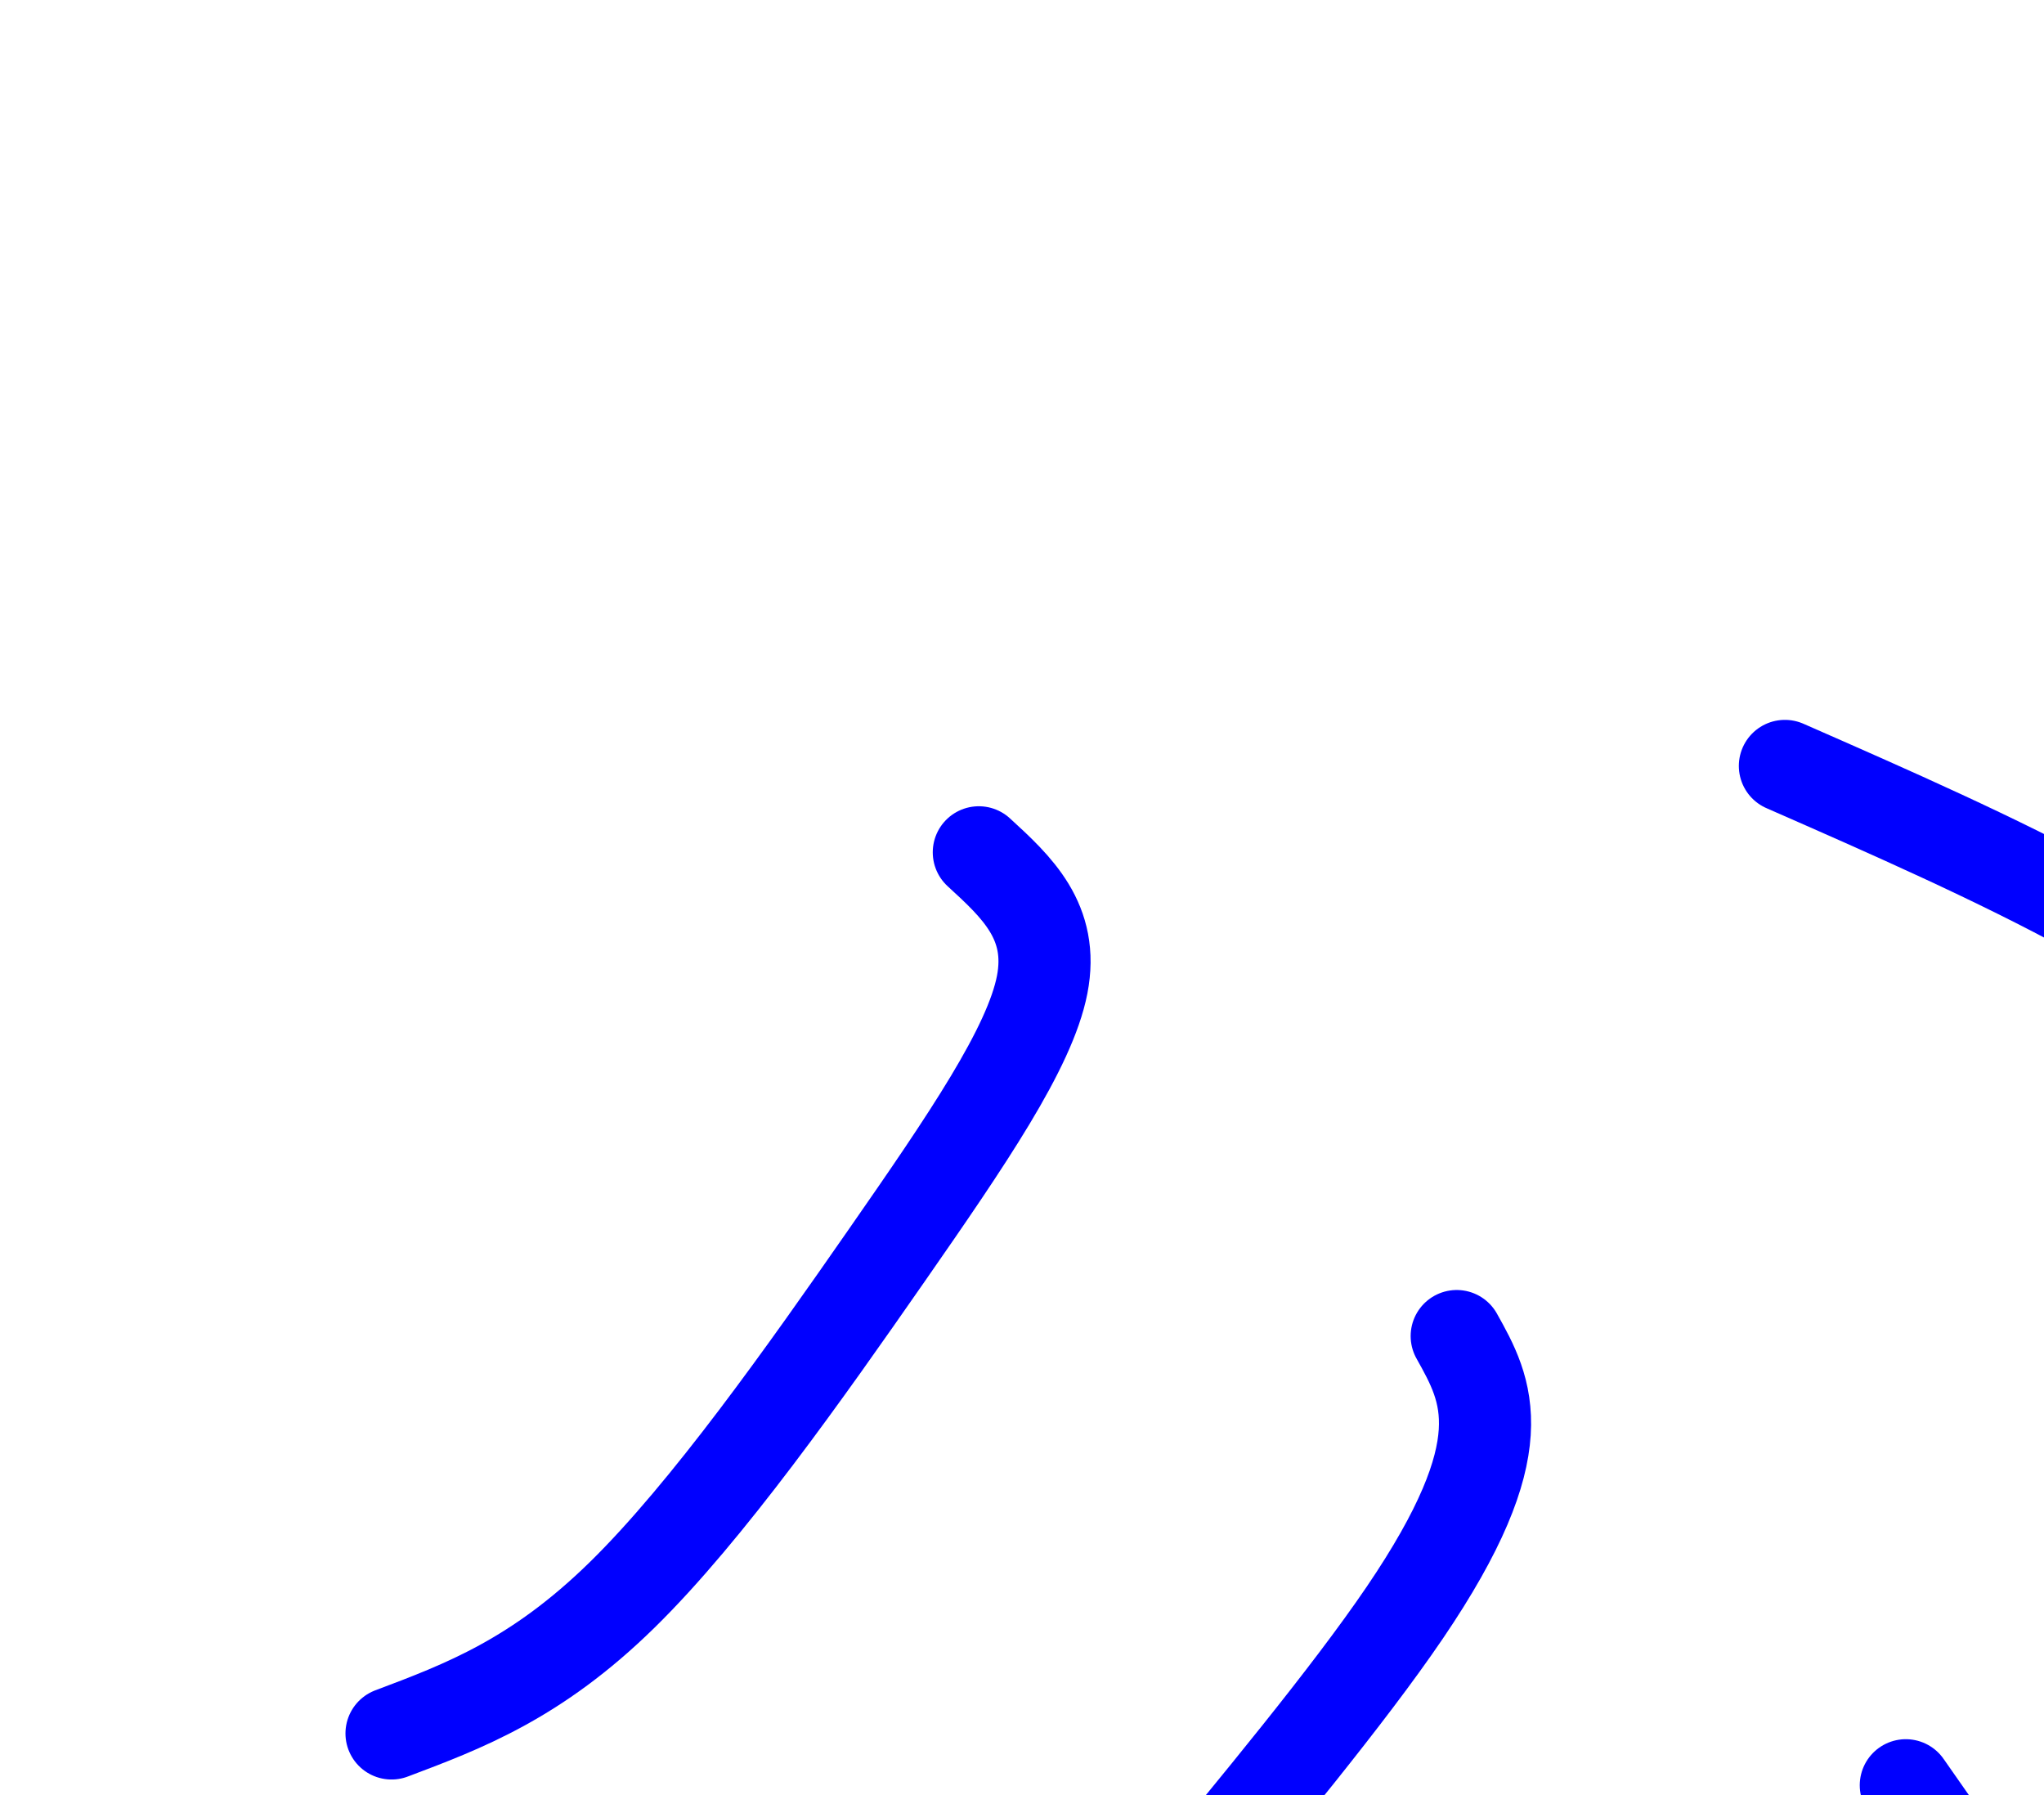
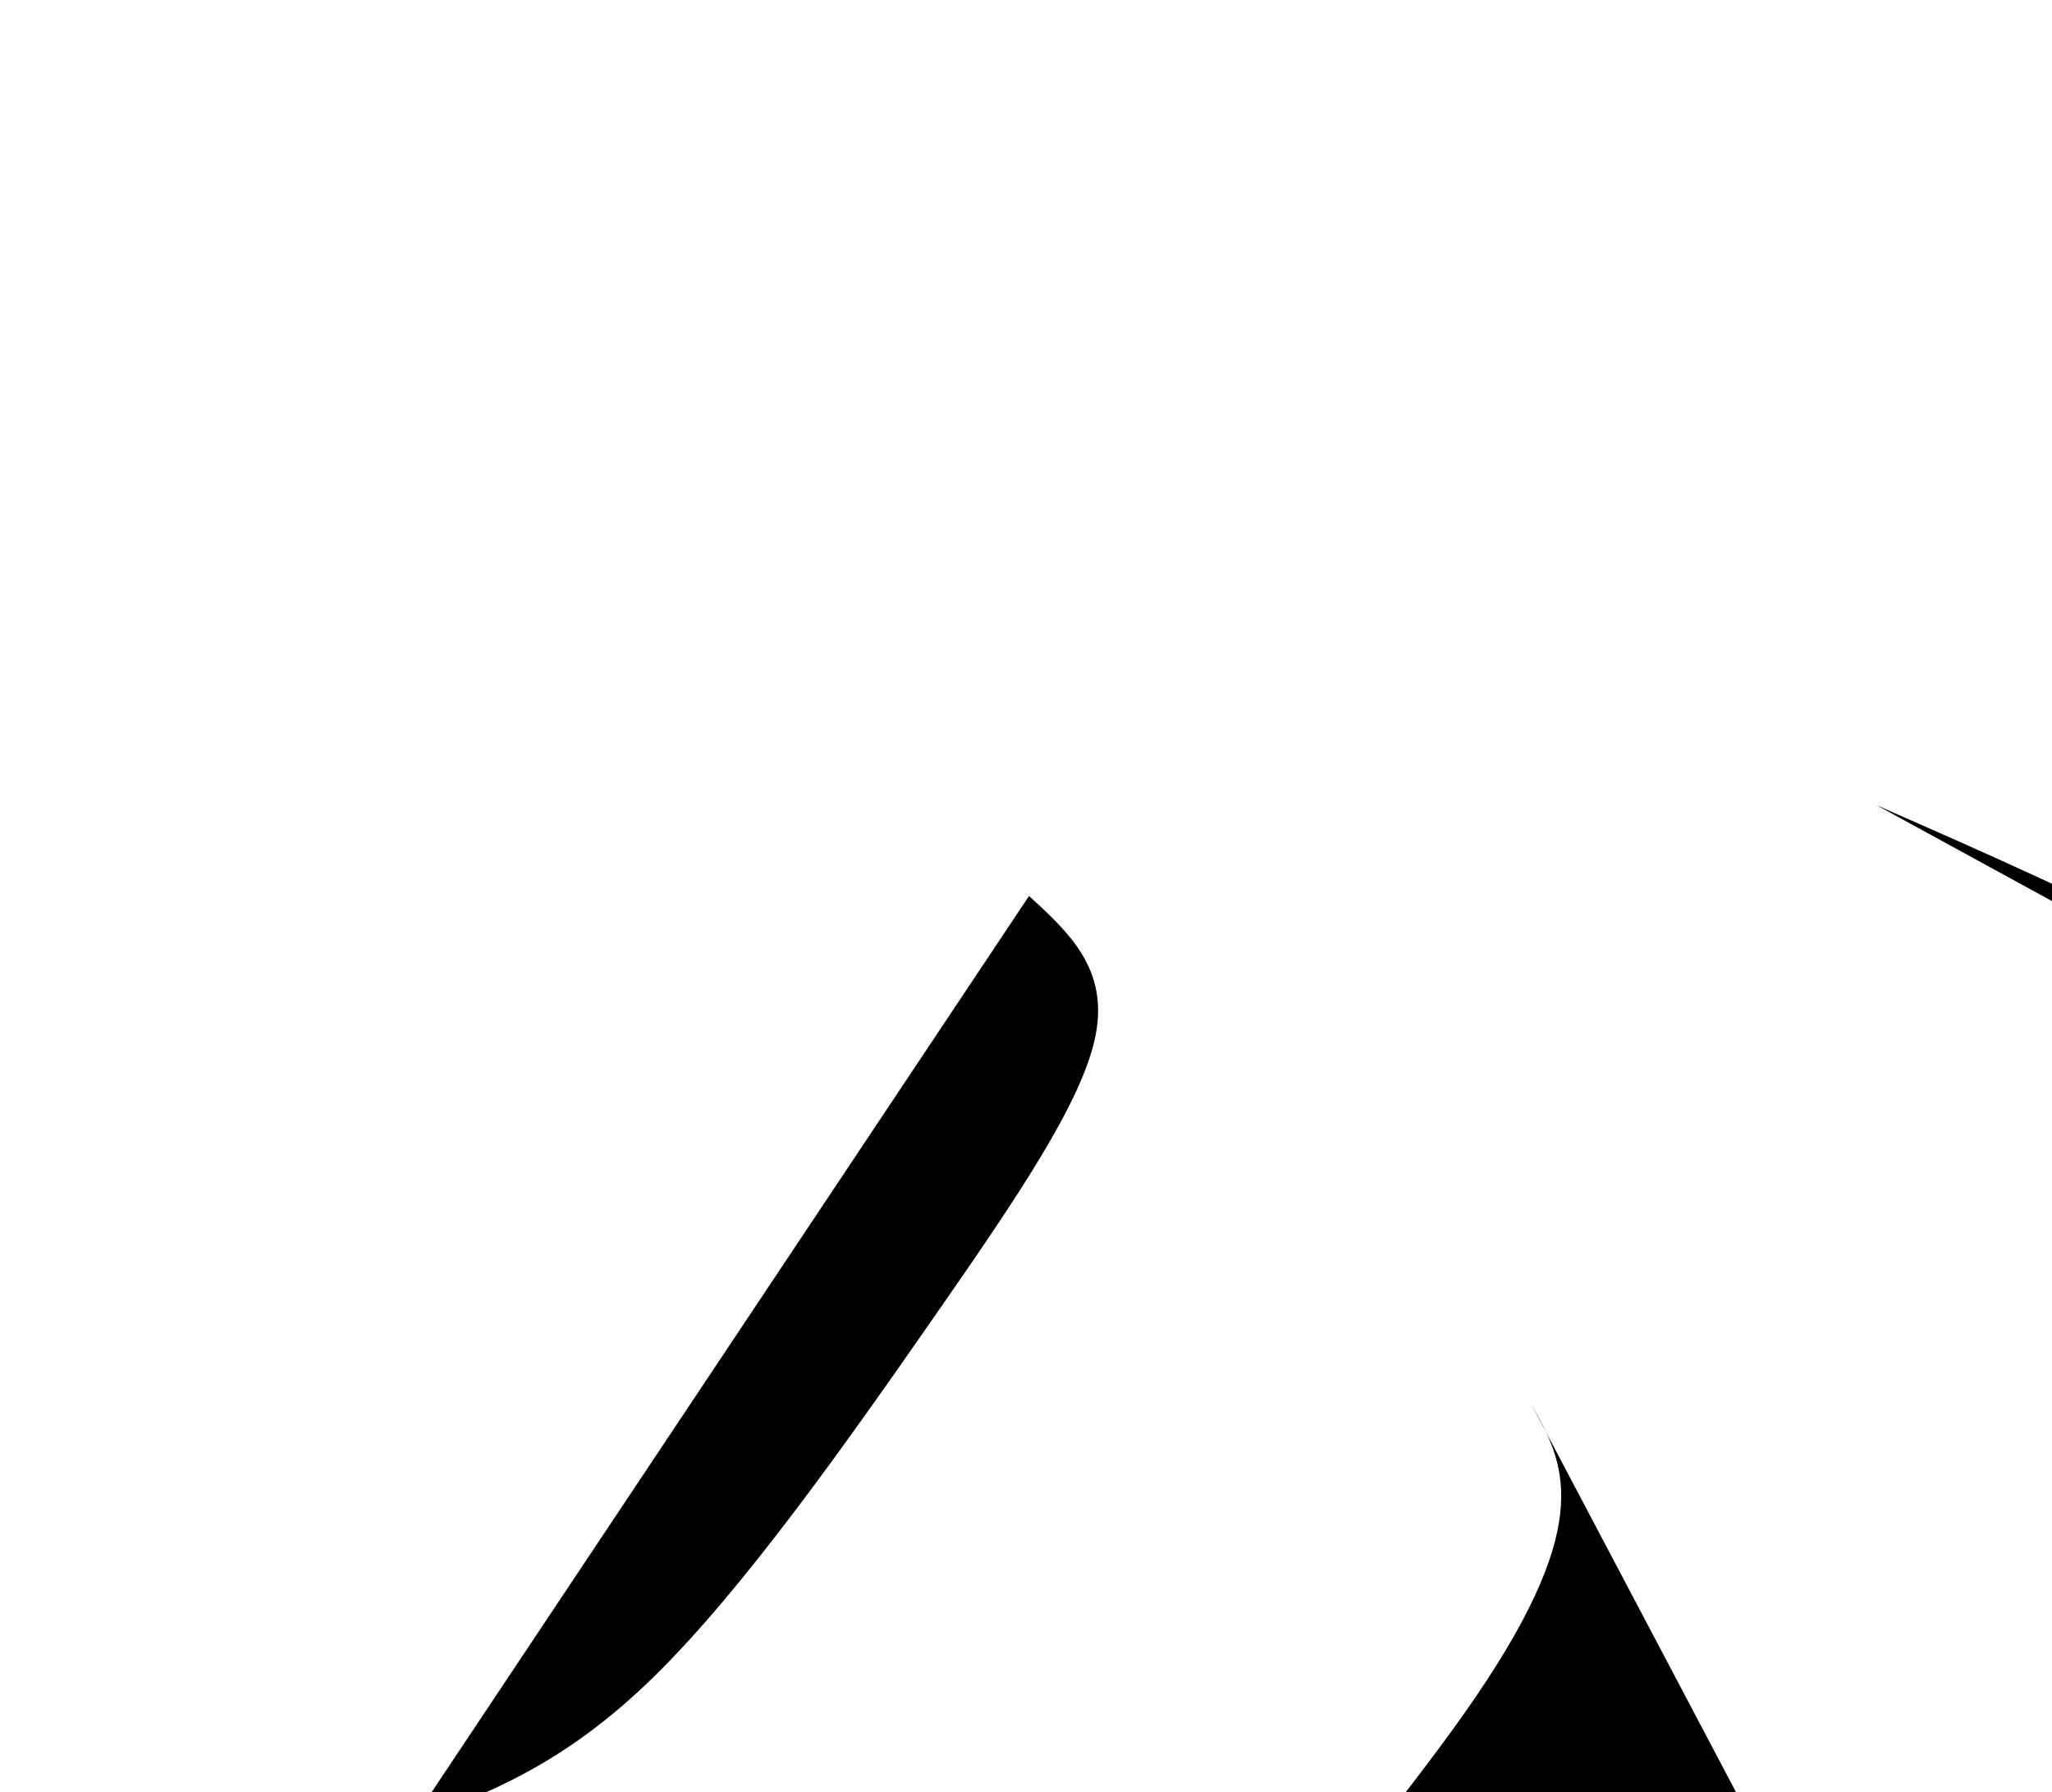
<svg xmlns="http://www.w3.org/2000/svg" viewbox="0 0 512 512">
-   <path fill="none" stroke="blue" stroke-width="16" stroke-linecap="round" d="M 170 148 C 176.57 154.02 183.14 160.04 181 171 178.86 181.96 168.00 197.88 154 218 140.00 238.12 122.86 262.46 108 277 93.14 291.54 80.57 296.27 68 301" />
-   <path fill="none" stroke="blue" stroke-width="16" stroke-linecap="round" d="M 310 133 C 328.42 141.08 346.83 149.17 363 158 379.17 166.83 393.08 176.42 407 186" />
-   <path fill="none" stroke="blue" stroke-width="16" stroke-linecap="round" d="M 253 232 C 258.33 241.53 263.65 251.06 244 280 224.35 308.94 179.72 357.28 168 378 156.28 398.72 177.46 391.81 199 386 220.54 380.19 242.44 375.48 261 368 279.56 360.52 294.78 350.26 310 340" />
-   <path fill="none" stroke="blue" stroke-width="16" stroke-linecap="round" d="M 331 310 C 338.84 321.18 346.69 332.36 355 346 363.31 359.64 372.09 375.76 378 390 383.91 404.24 386.96 416.62 390 429" />
+   <path class="hsu" d="M 170 148 C 176.57 154.02 183.14 160.04 181 171 178.86 181.96 168.00 197.88 154 218 140.00 238.12 122.86 262.46 108 277 93.14 291.54 80.57 296.27 68 301" />
+   <path class="hsu" d="M 310 133 C 328.42 141.08 346.83 149.17 363 158 379.17 166.83 393.08 176.42 407 186" />
+   <path class="hsu" d="M 253 232 C 258.33 241.53 263.65 251.06 244 280 224.35 308.94 179.72 357.28 168 378 156.28 398.72 177.46 391.81 199 386 220.54 380.19 242.44 375.48 261 368 279.56 360.52 294.78 350.26 310 340" />
+   <path class="hsu" d="M 331 310 C 338.84 321.18 346.69 332.36 355 346 363.31 359.64 372.09 375.76 378 390 383.91 404.24 386.96 416.62 390 429" />
</svg>
